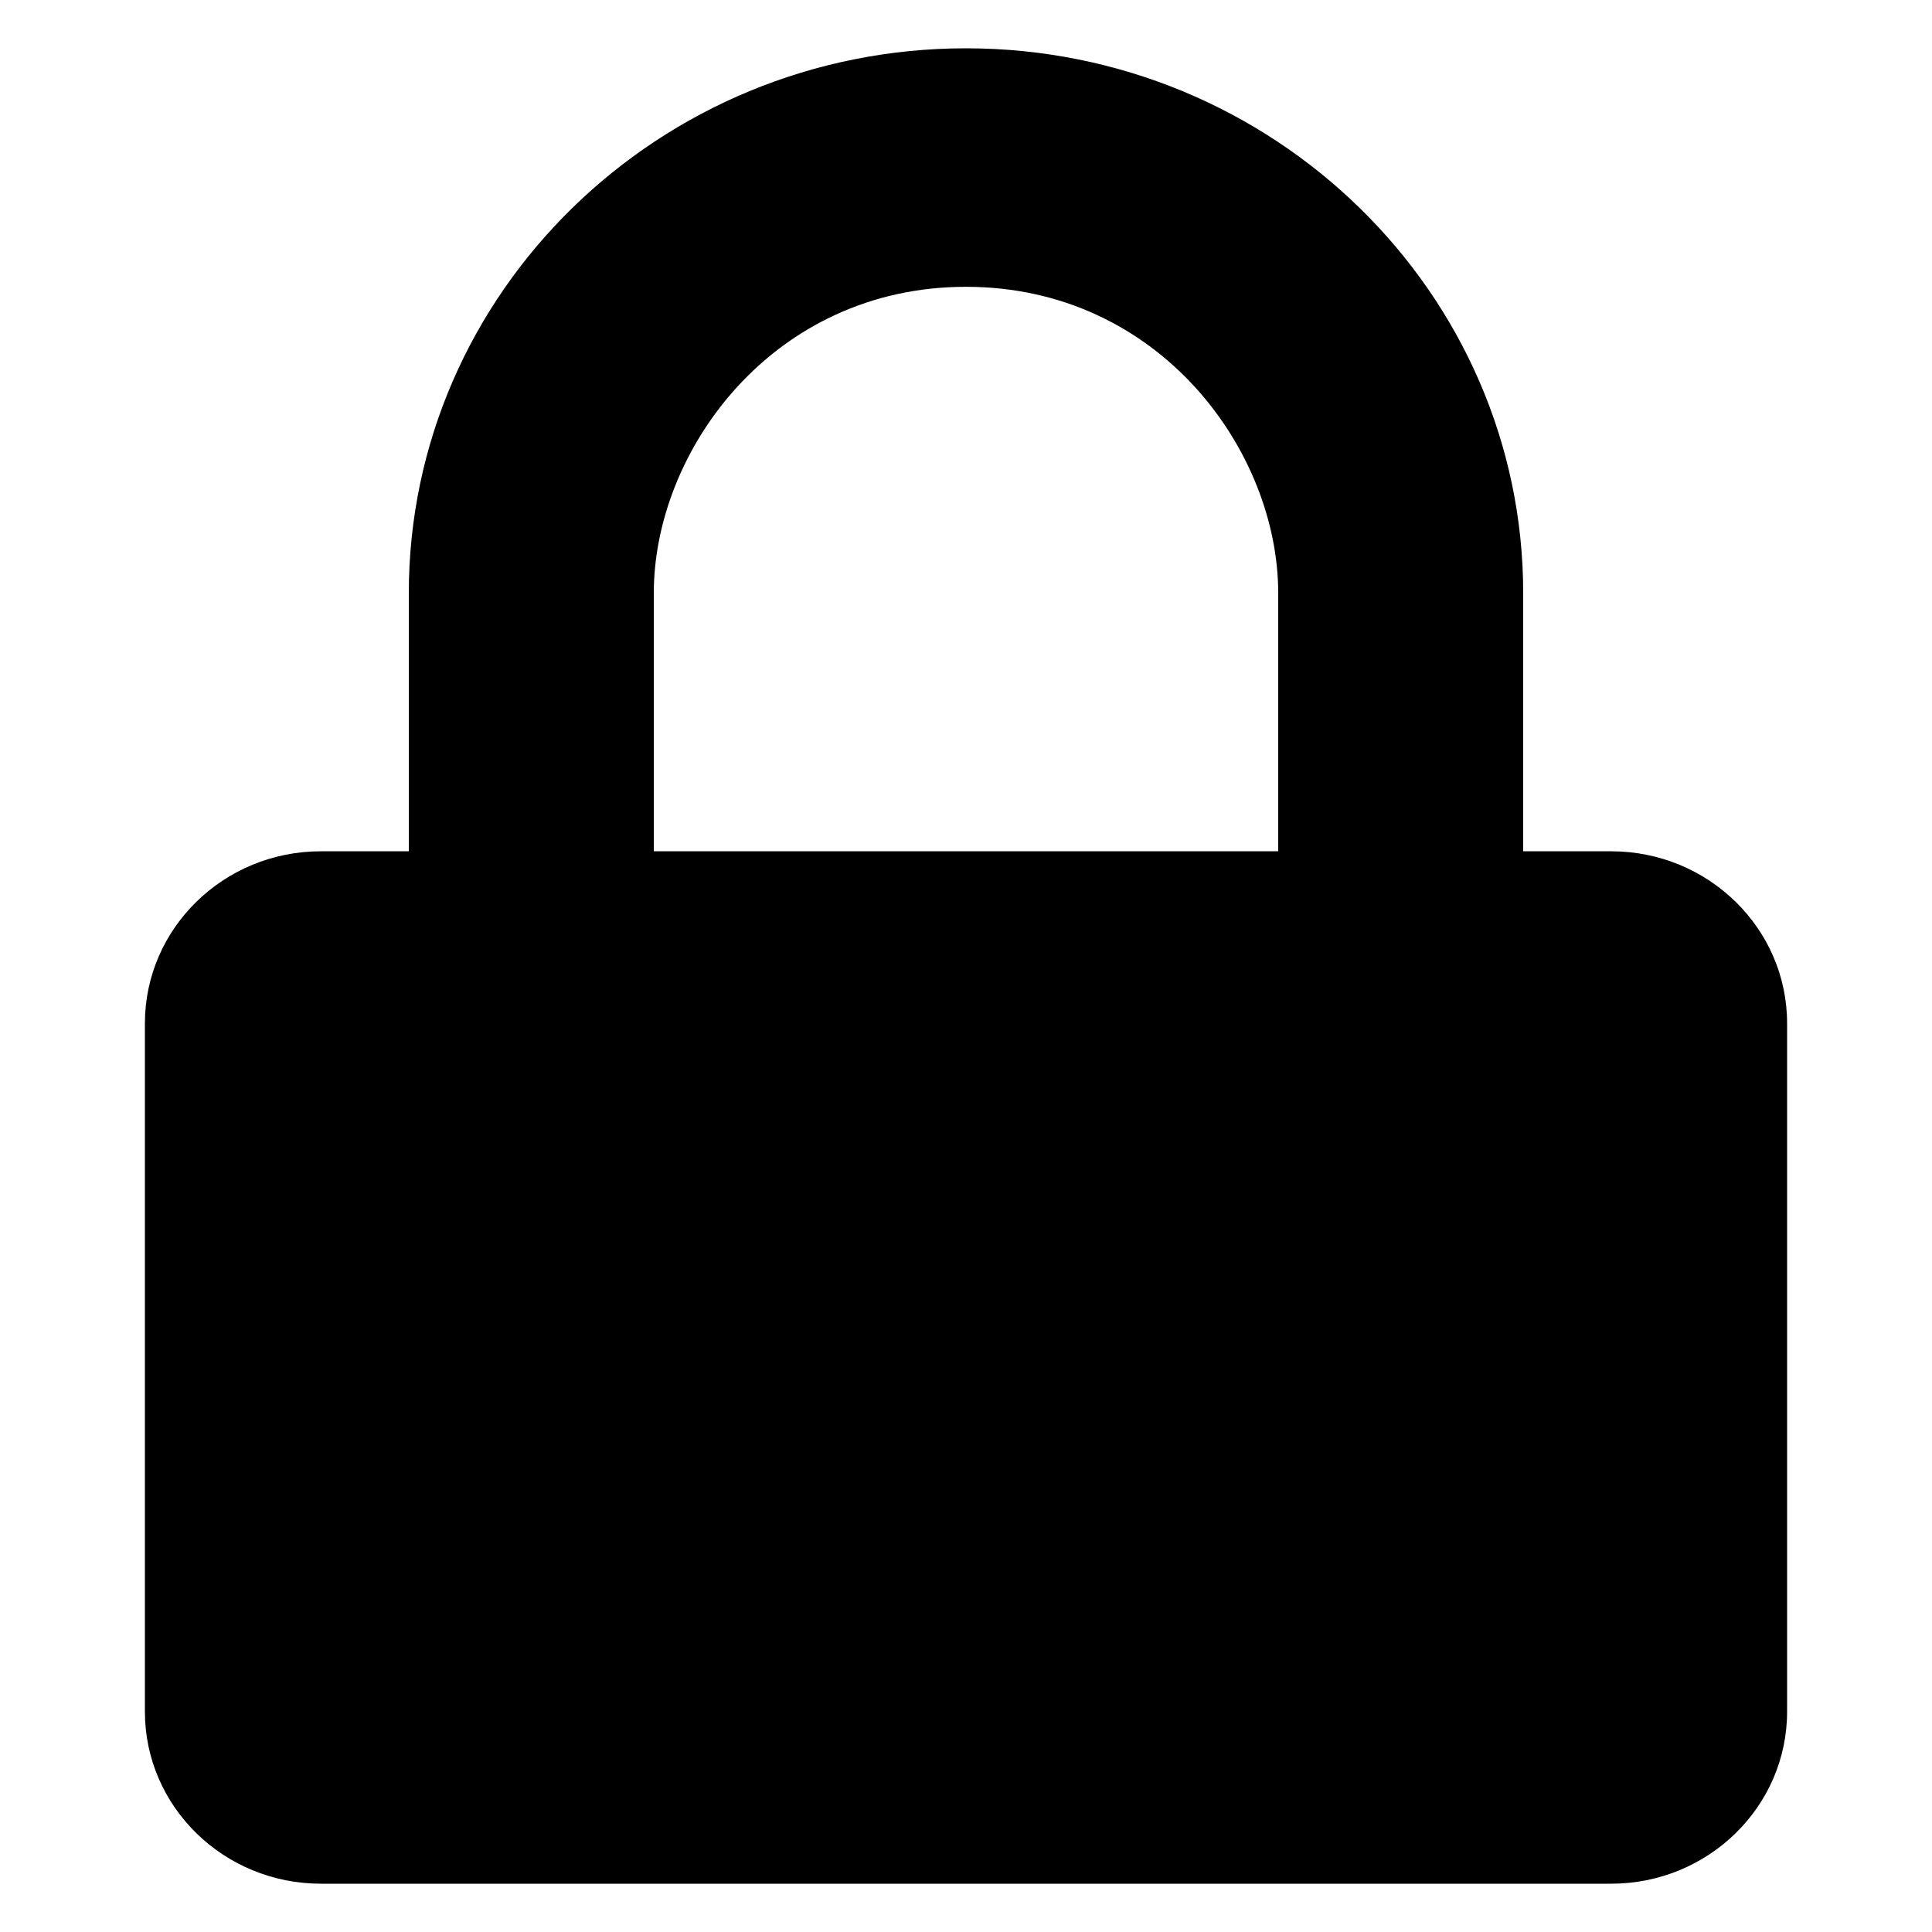
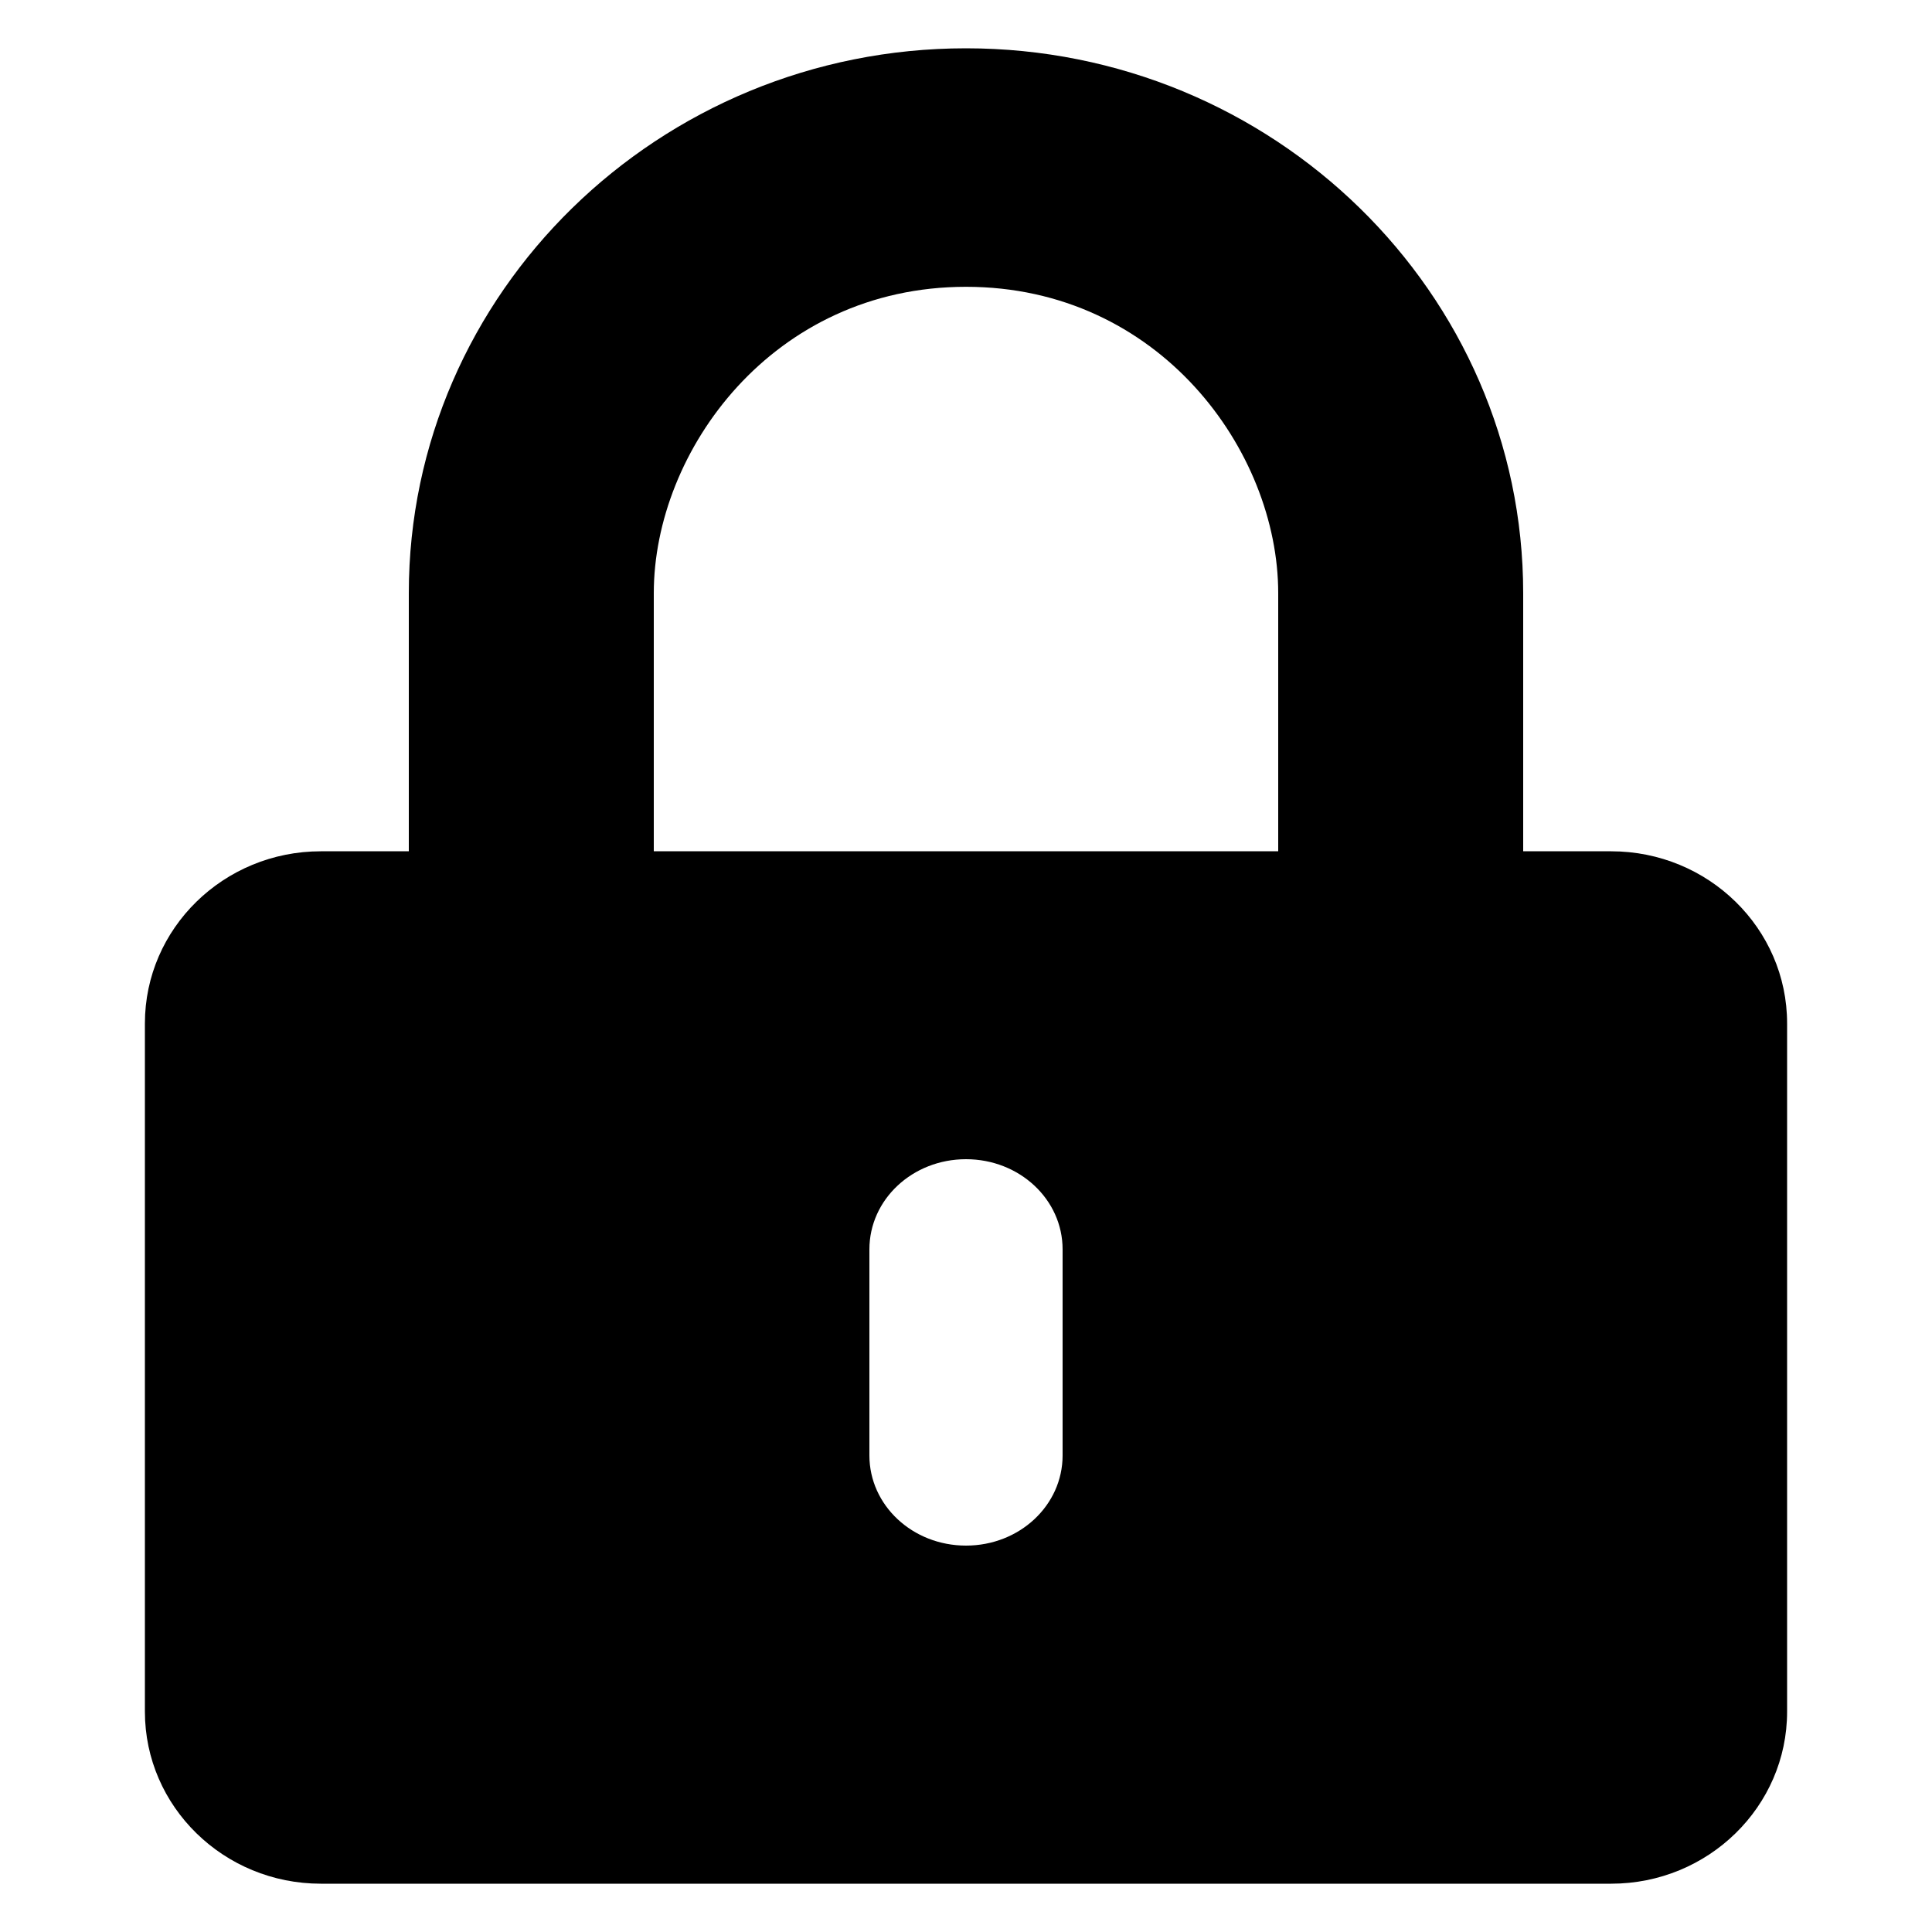
<svg xmlns="http://www.w3.org/2000/svg" width="100%" height="100%" viewBox="0 0 40 40" id="lock_solid">
-   <path fillRule="evenodd" clipRule="evenodd" d="M31.536 17.625H33.357C35.368 17.625 37 19.221 37 21.188V35.438C37 37.404 35.368 39 33.357 39H6.643C4.632 39 3 37.404 3 35.438V21.188C3 19.221 4.632 17.625 6.643 17.625H8.464V12.281C8.464 6.062 13.64 1 20 1C26.36 1 31.536 6.062 31.536 12.281V17.625ZM13.536 12.281V17.625H26.464V12.281C26.464 9.335 24 5.938 20 5.938C16 5.938 13.536 9.335 13.536 12.281ZM20 32C18.893 32 18 31.167 18 30.133V25.867C18 24.833 18.893 24 20 24C21.107 24 22 24.833 22 25.867V30.133C22 31.167 21.107 32 20 32Z" fill="currentColor" />
+   <path fill-rule="evenodd" clip-rule="evenodd" d="M31.536 17.625H33.357C35.368 17.625 37 19.221 37 21.188V35.438C37 37.404 35.368 39 33.357 39H6.643C4.632 39 3 37.404 3 35.438V21.188C3 19.221 4.632 17.625 6.643 17.625H8.464V12.281C8.464 6.062 13.64 1 20 1C26.36 1 31.536 6.062 31.536 12.281V17.625ZM13.536 12.281V17.625H26.464V12.281C26.464 9.335 24 5.938 20 5.938C16 5.938 13.536 9.335 13.536 12.281ZM20 32C18.893 32 18 31.167 18 30.133V25.867C18 24.833 18.893 24 20 24C21.107 24 22 24.833 22 25.867V30.133C22 31.167 21.107 32 20 32Z" fill="currentColor" />
</svg>
